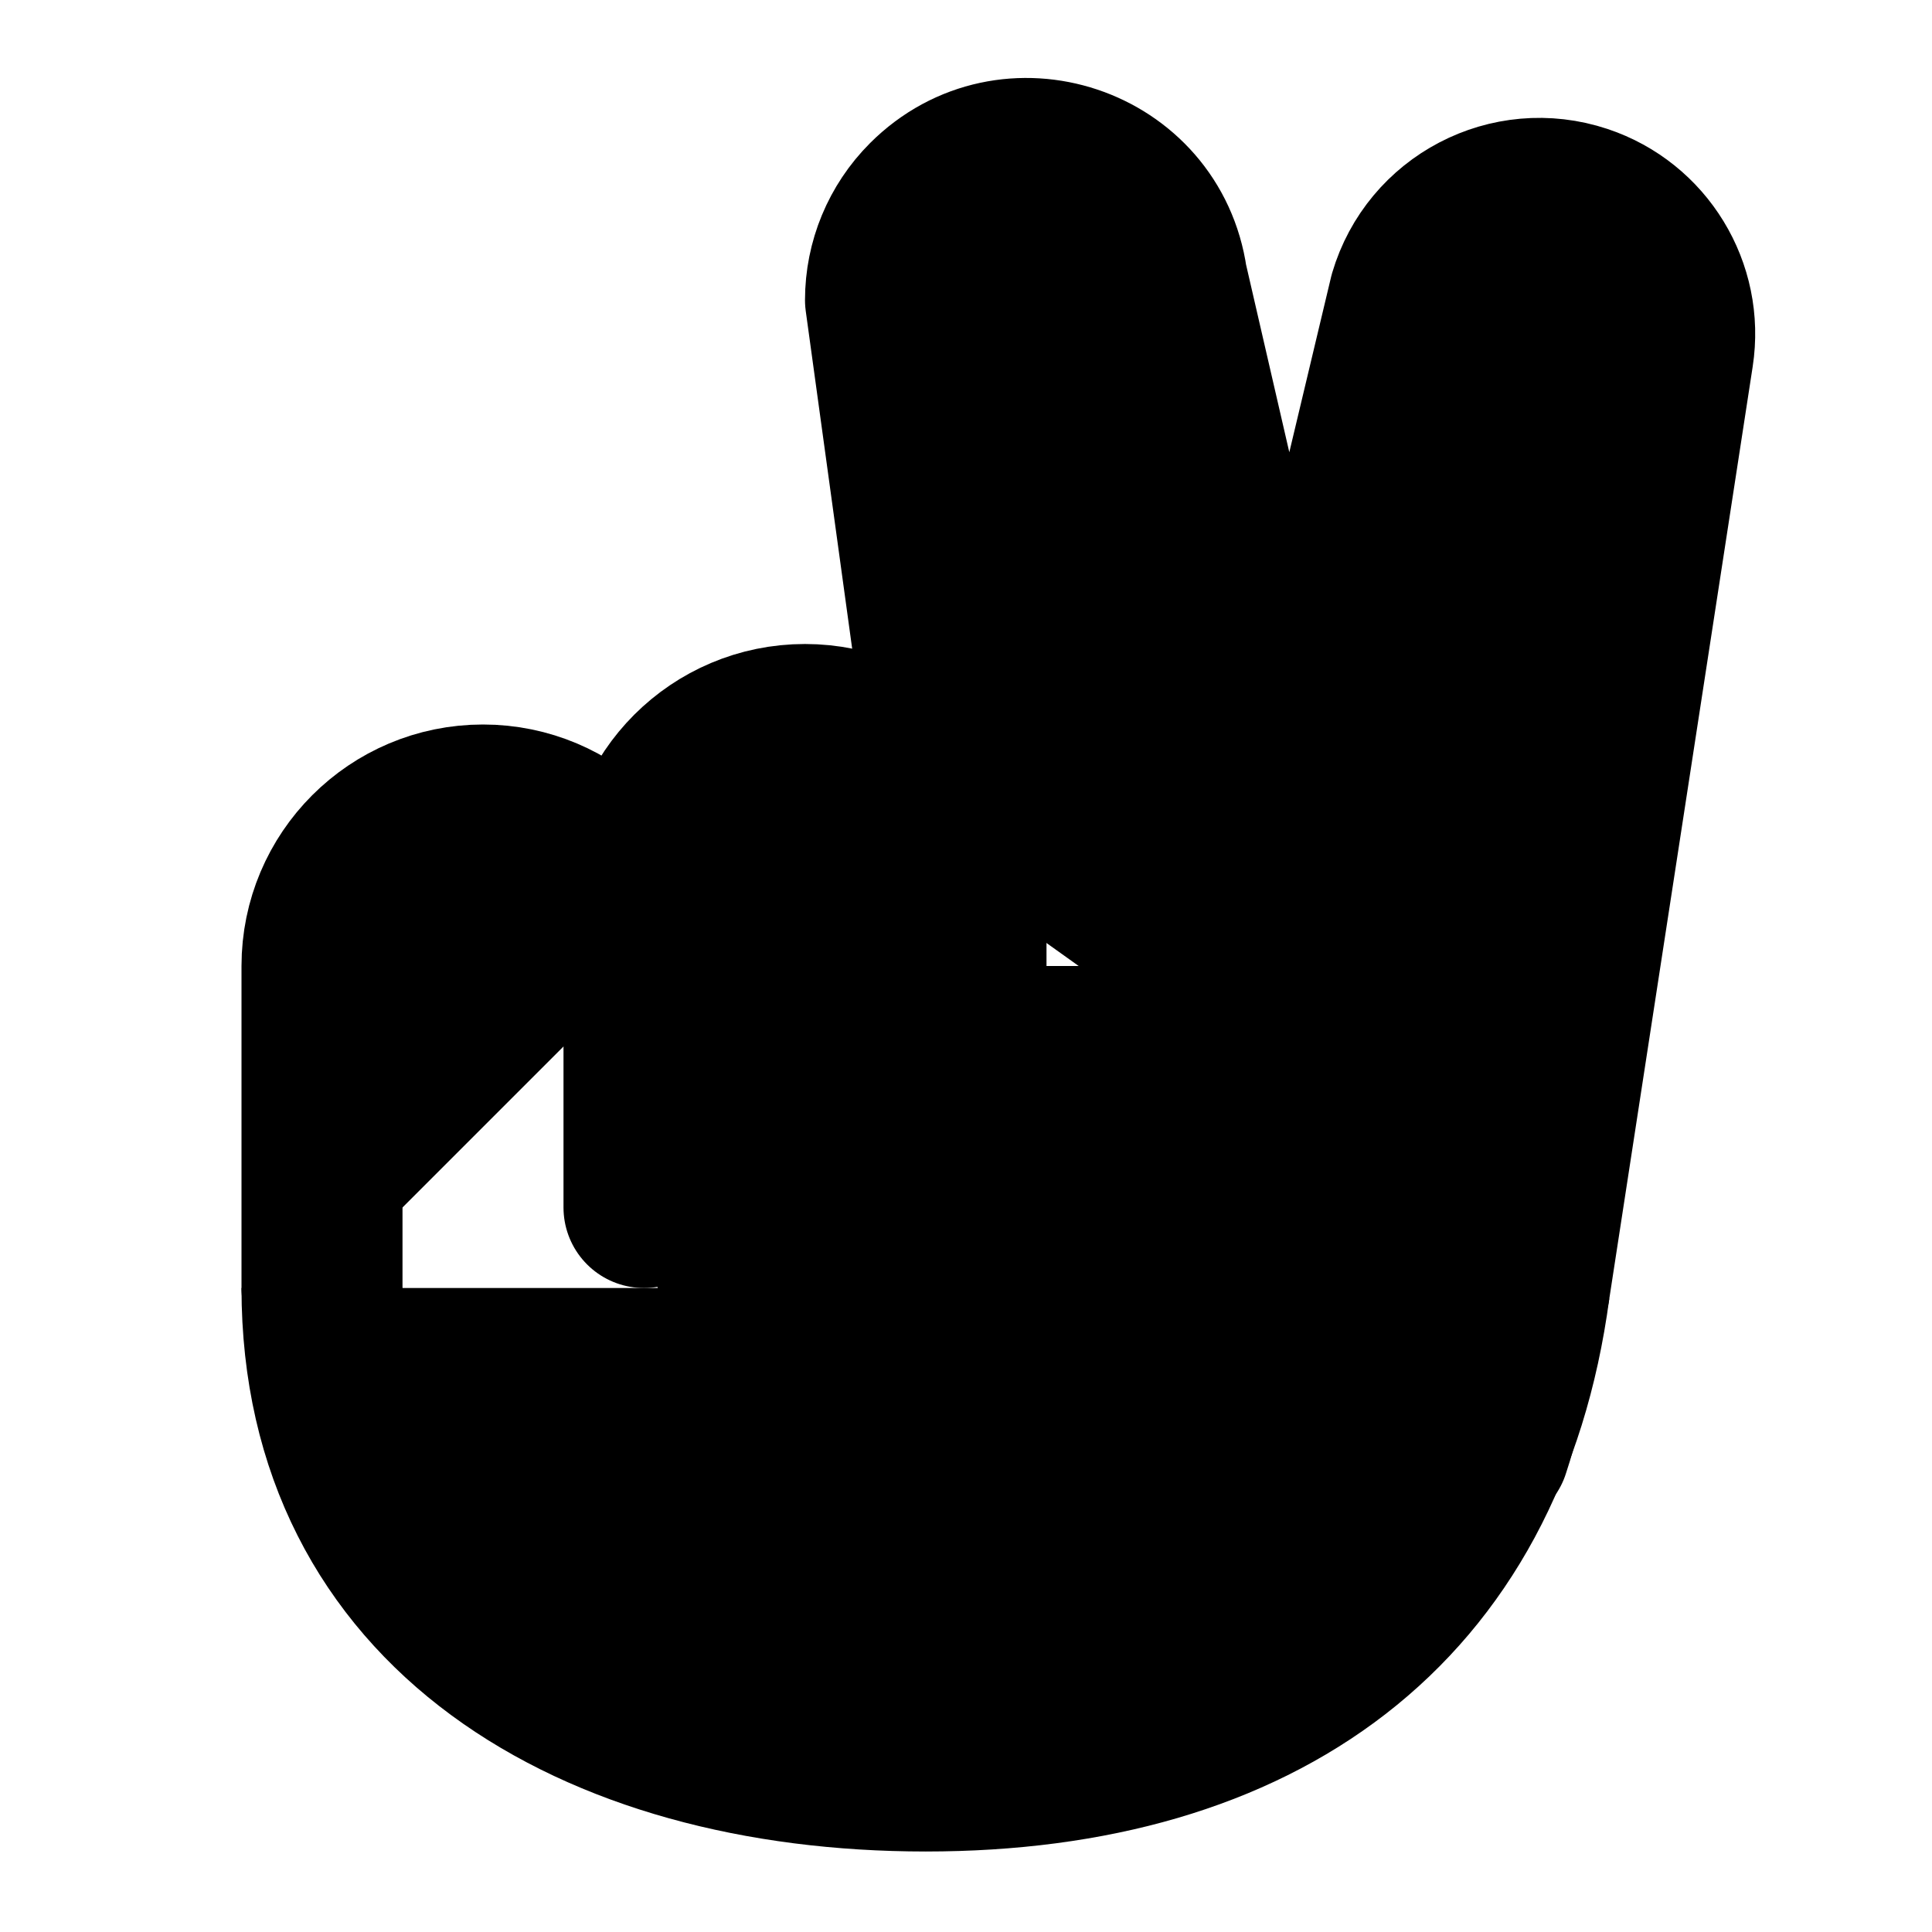
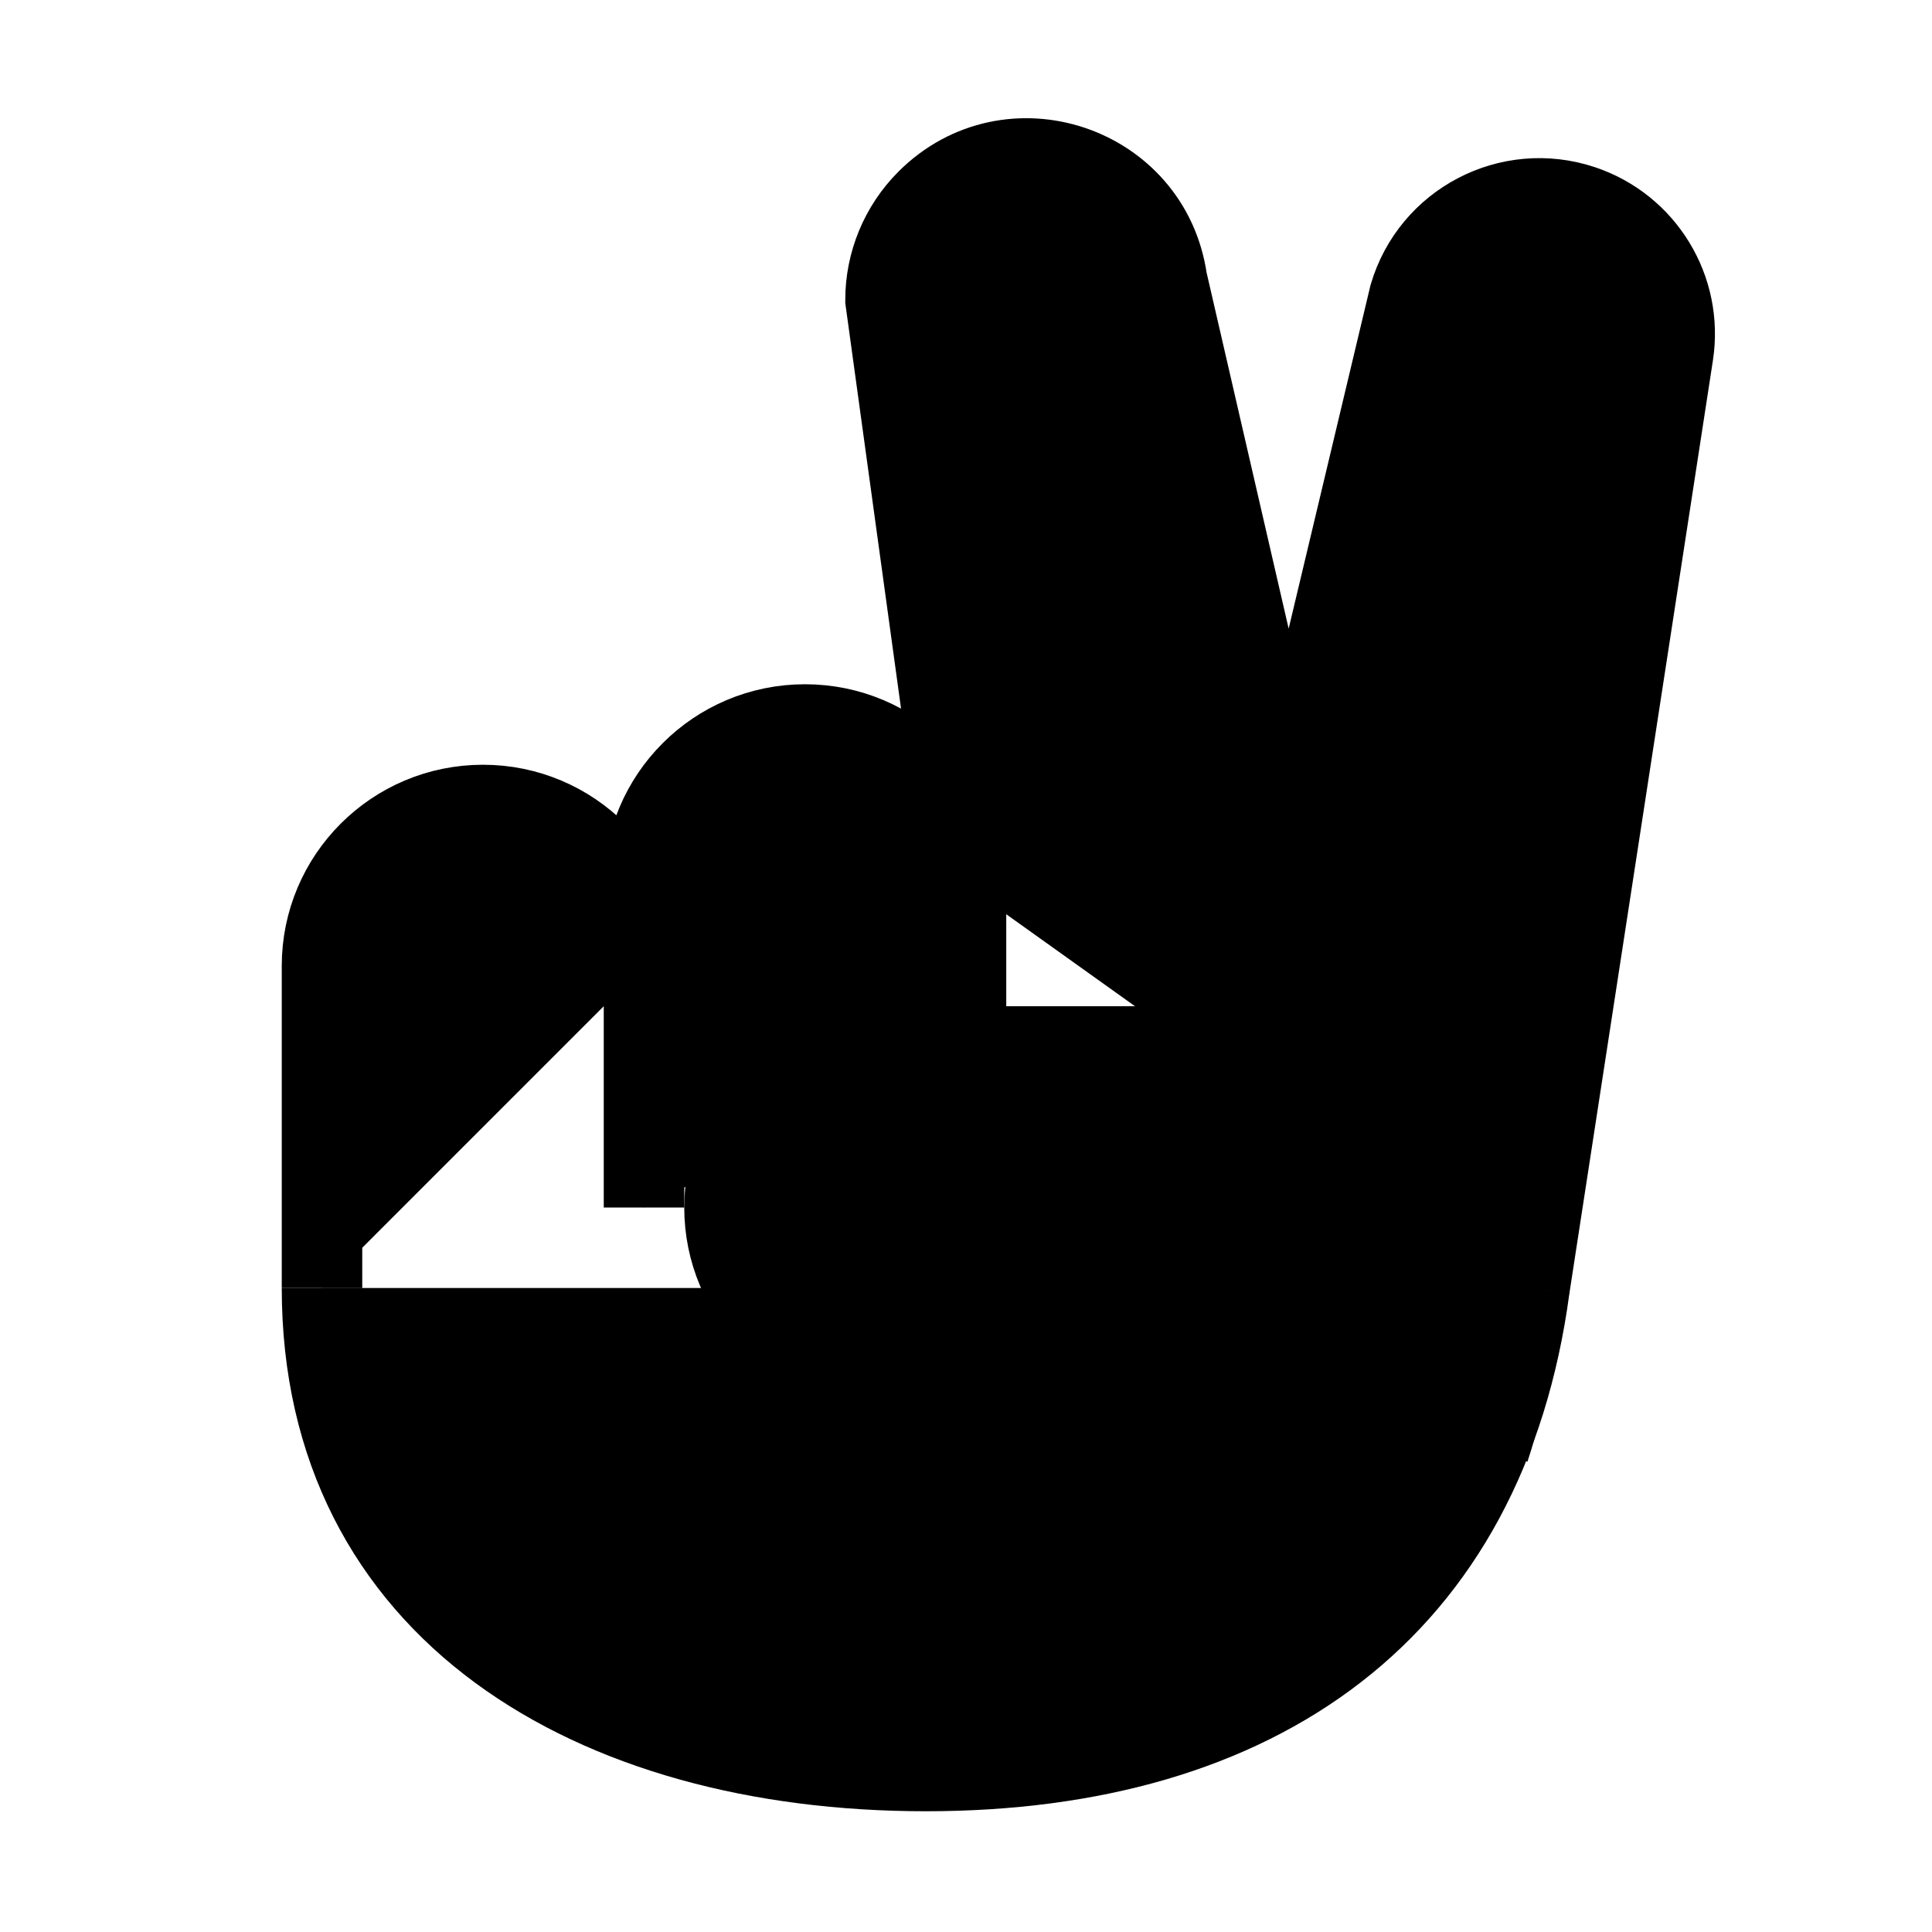
<svg xmlns="http://www.w3.org/2000/svg" viewBox="0 0 24 24">
-   <path d="M12 11L11 3.728C11 3.262 11.185 2.815 11.515 2.485C12.539 1.461 14.292 2.046 14.497 3.479L16 10L17.508 3.672C17.777 2.759 18.75 2.25 19.654 2.551C20.431 2.81 20.909 3.592 20.784 4.403L19 16" stroke="#000000" stroke-width="2" stroke-linecap="round" stroke-linejoin="round" />
-   <path d="M19 16C18.464 20 15.642 22 11.5 22C7.358 22 4 20 4 16" stroke="#000000" stroke-width="2" />
-   <path d="M4 16V12C4 10.895 4.895 10 6 10C7.105 10 8 10.895 8 12M12 13V11C12 9.895 11.105 9 10 9C8.895 9 8 9.895 8 11V15" stroke="#000000" stroke-width="2" stroke-linecap="round" stroke-linejoin="round" />
-   <path d="M13.692 17H11C9.895 17 9 16.105 9 15C9 13.895 9.895 13 11 13L15 13C17.209 13 19.5 15 18.5 18" stroke="#000000" stroke-width="2" stroke-linecap="round" stroke-linejoin="round" />
+   <path d="M12 11L11 3.728C11 3.262 11.185 2.815 11.515 2.485C12.539 1.461 14.292 2.046 14.497 3.479L16 10L17.508 3.672C17.777 2.759 18.75 2.25 19.654 2.551C20.431 2.81 20.909 3.592 20.784 4.403L19 16" stroke="#000000" strokeWidth="2" strokeLinecap="round" strokeLinejoin="round" />
+   <path d="M19 16C18.464 20 15.642 22 11.5 22C7.358 22 4 20 4 16" stroke="#000000" strokeWidth="2" />
+   <path d="M4 16V12C4 10.895 4.895 10 6 10C7.105 10 8 10.895 8 12M12 13V11C12 9.895 11.105 9 10 9C8.895 9 8 9.895 8 11V15" stroke="#000000" strokeWidth="2" strokeLinecap="round" strokeLinejoin="round" />
+   <path d="M13.692 17H11C9.895 17 9 16.105 9 15C9 13.895 9.895 13 11 13L15 13C17.209 13 19.5 15 18.5 18" stroke="#000000" strokeWidth="2" strokeLinecap="round" strokeLinejoin="round" />
</svg>
